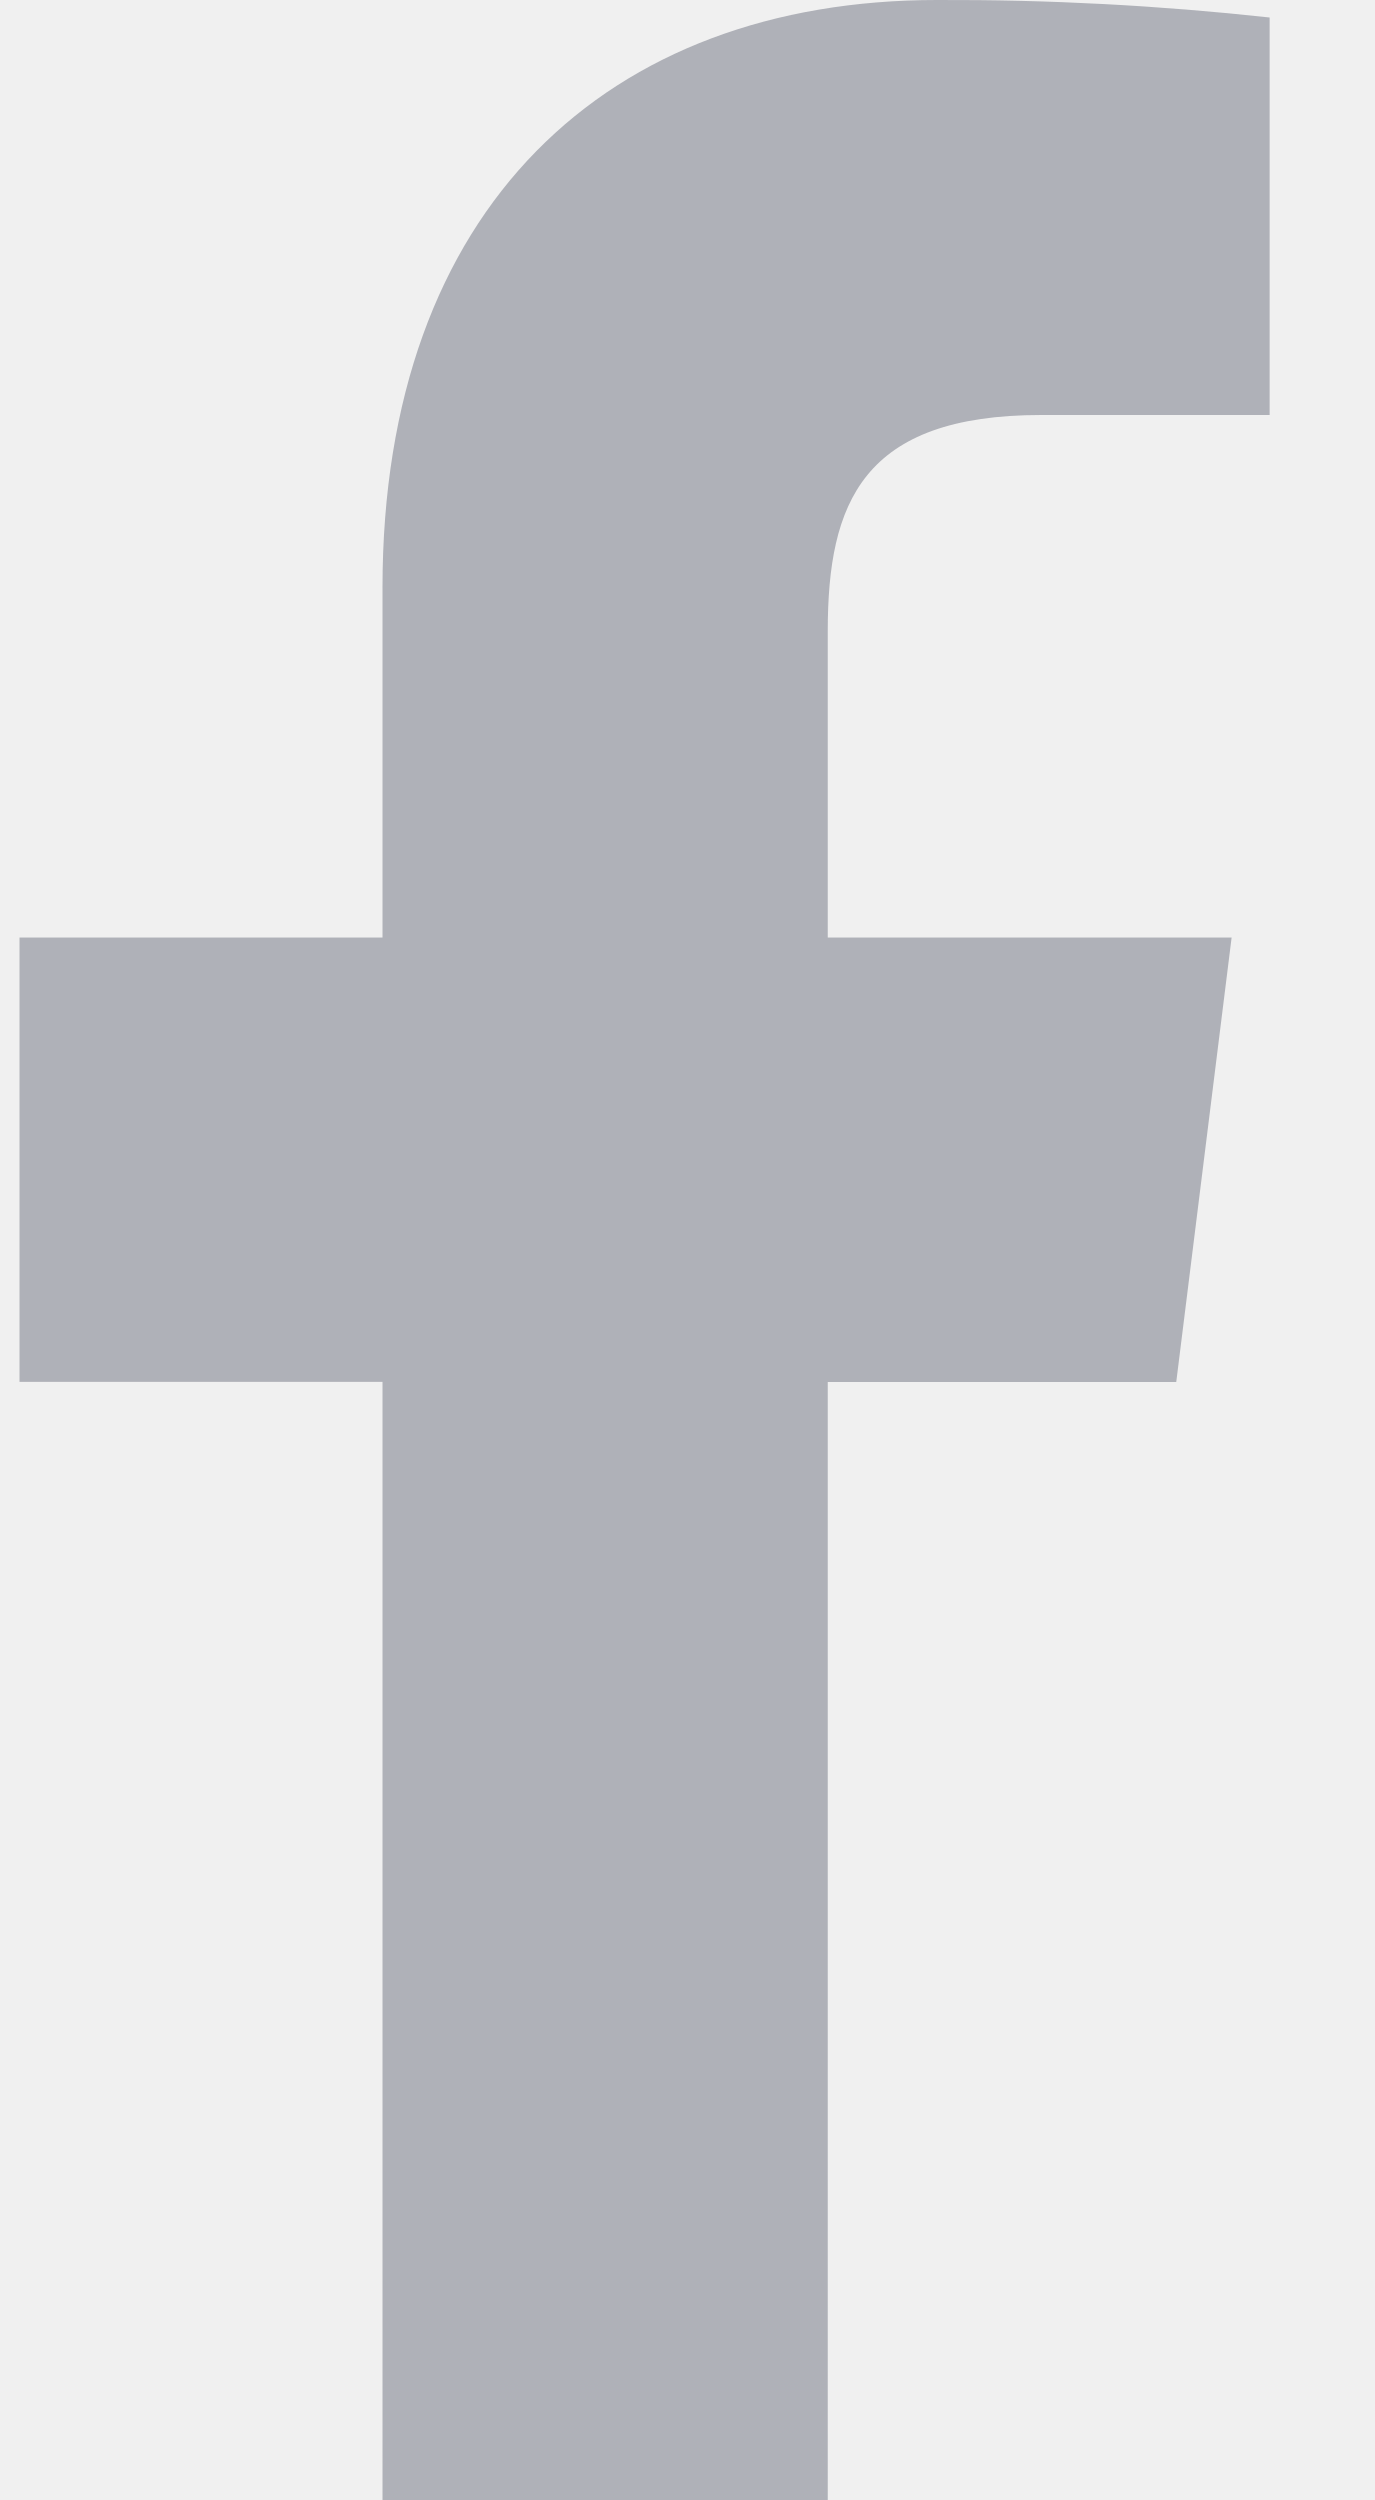
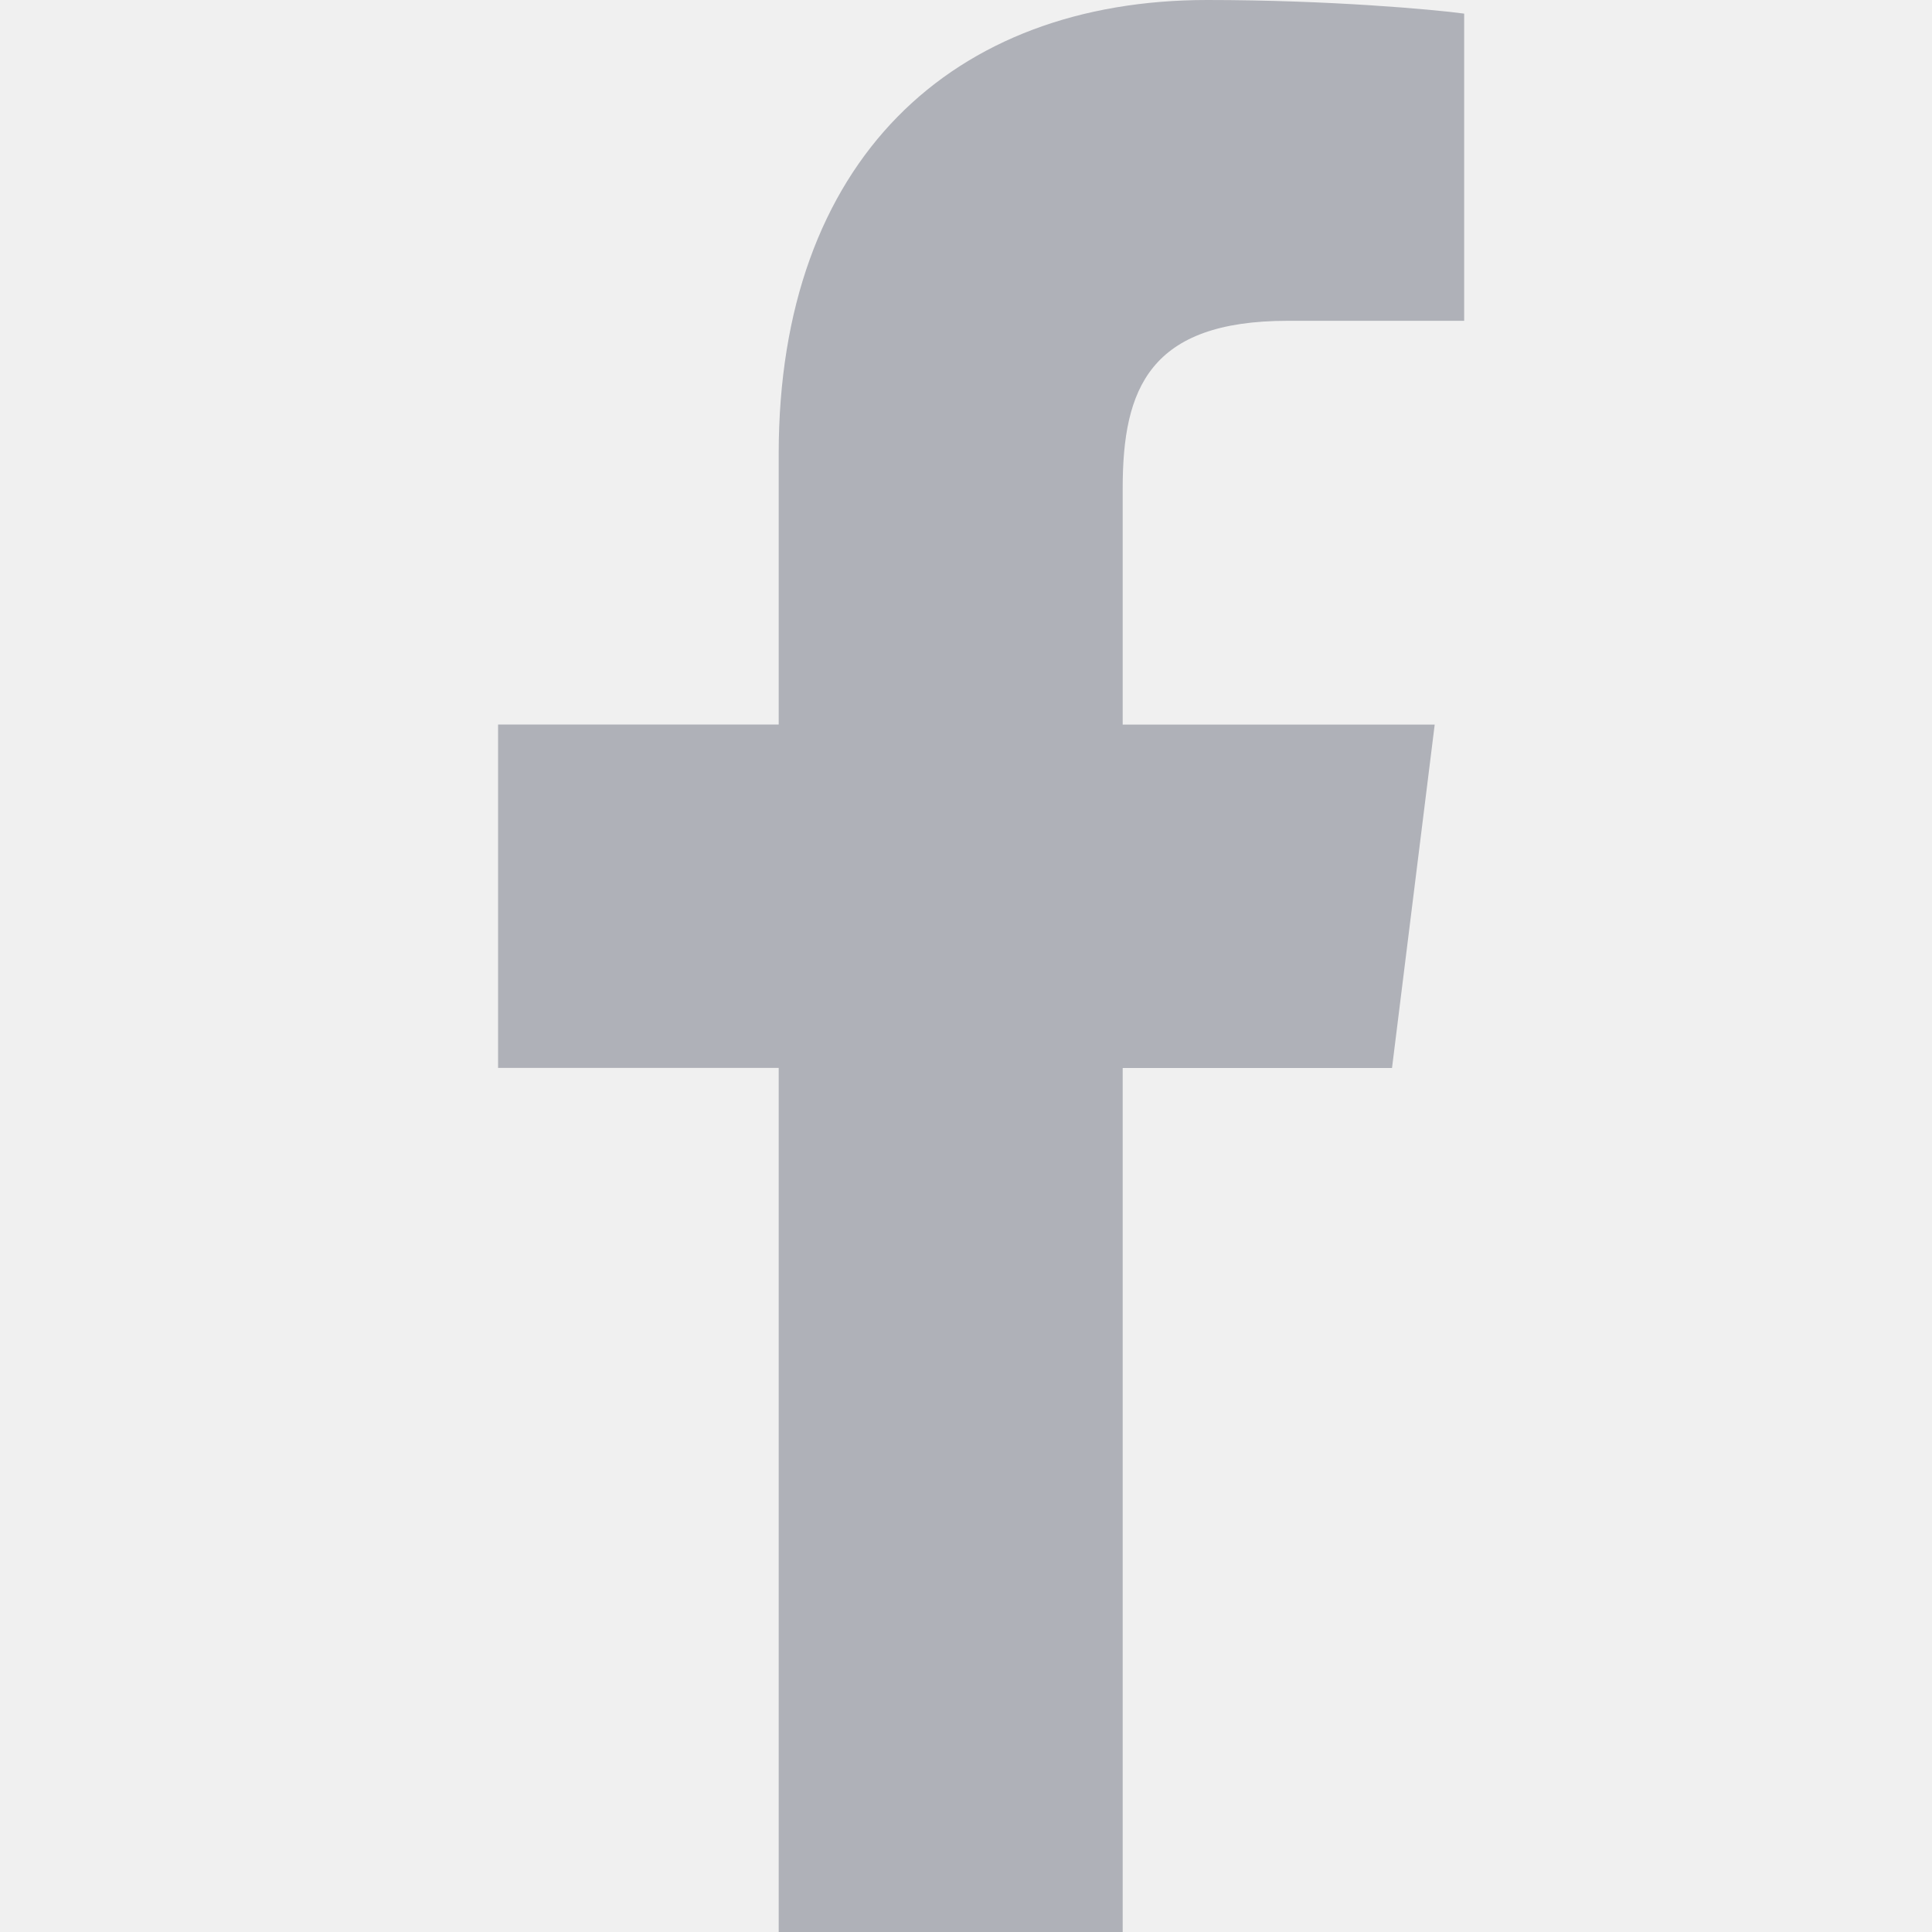
- <svg xmlns="http://www.w3.org/2000/svg" fill="none" viewBox="0 0 11 20">
-   <path d="M8.33 3.32h1.827V.14A23.59 23.59 0 0 0 7.497 0C4.864 0 3.06 1.656 3.06 4.7v2.8H.156v3.555H3.06V20h3.562v-8.944H9.41L9.853 7.5H6.622V5.05c0-1.027.277-1.73 1.709-1.73Z" fill="#AFB1B8" />
+ <svg xmlns="http://www.w3.org/2000/svg" width="20" height="20" viewBox="0 0 20 20" fill="none">
+   <g clip-path="url(#clip0_1_1992)">
+     <path d="M13.331 3.321H15.157V0.141C14.842 0.098 13.758 0 12.497 0C9.864 0 8.061 1.656 8.061 4.699V7.5H5.156V11.055H8.061V20H11.622V11.056H14.41L14.852 7.501H11.622V5.052C11.622 4.024 11.899 3.321 13.331 3.321Z" fill="#AFB1B8" />
+   </g>
+   <defs>
+     <clipPath id="clip0_1_1992">
+       <rect width="20" height="20" fill="white" />
+     </clipPath>
+   </defs>
</svg>
